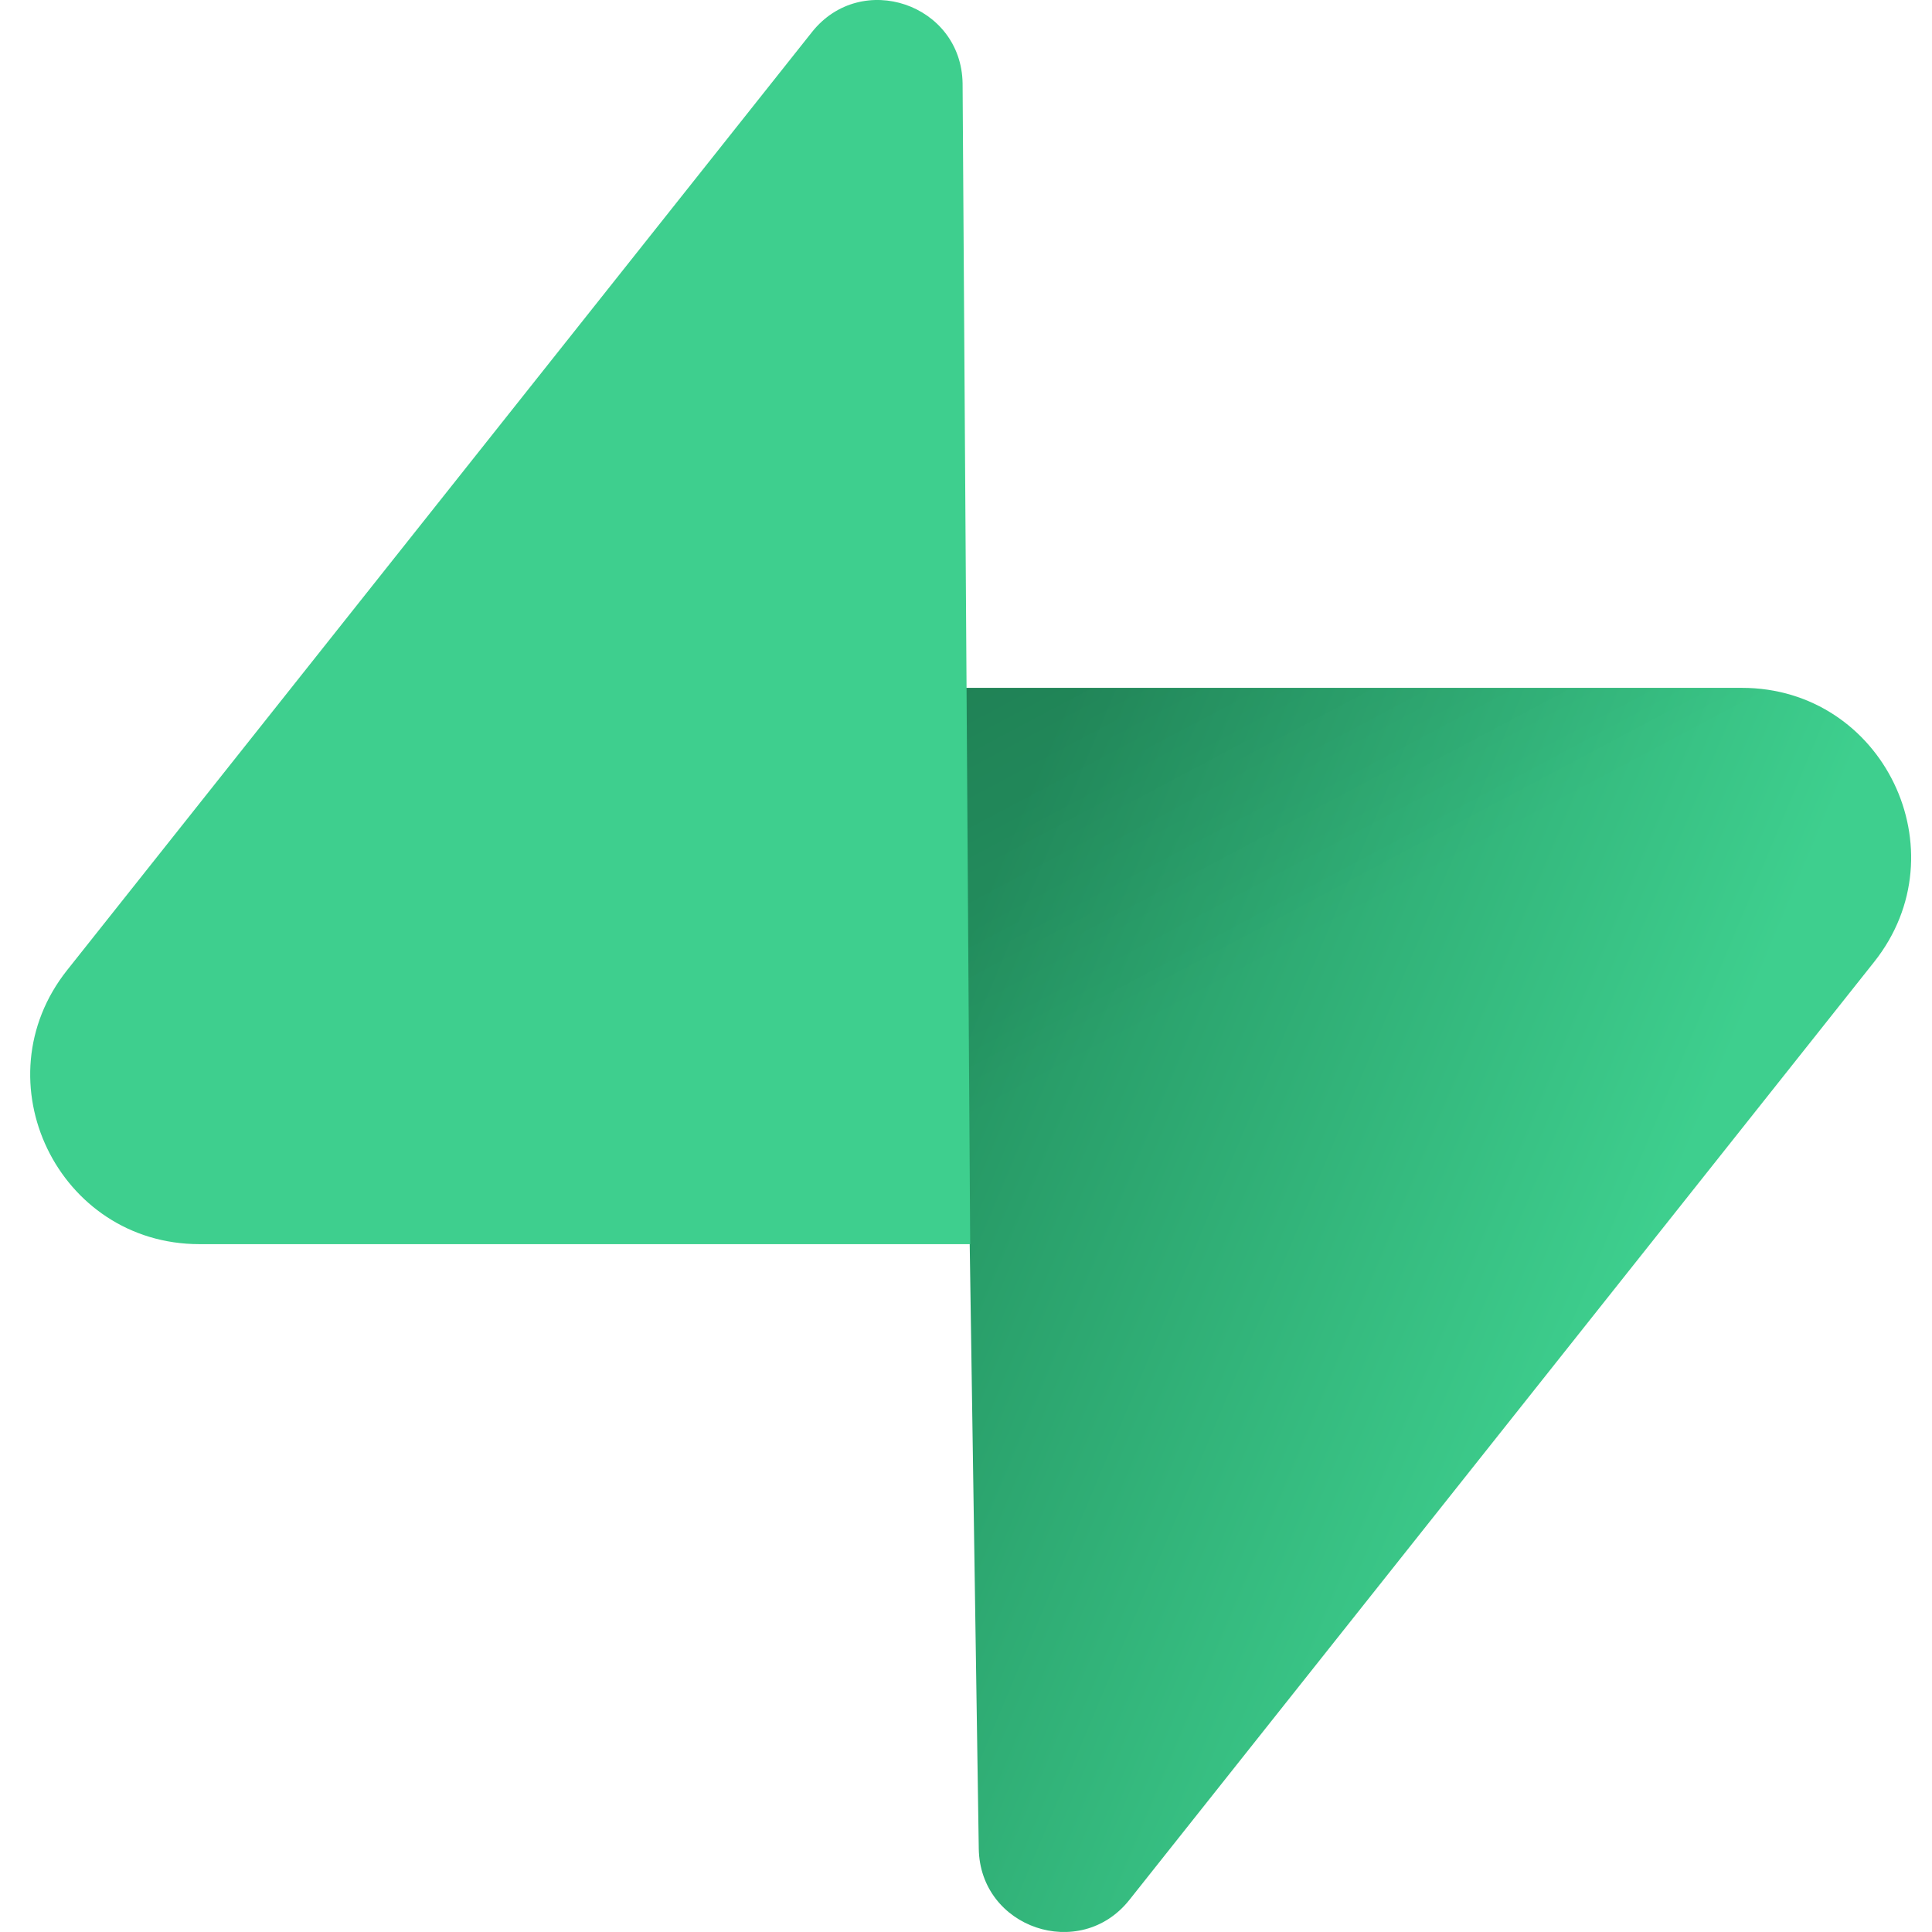
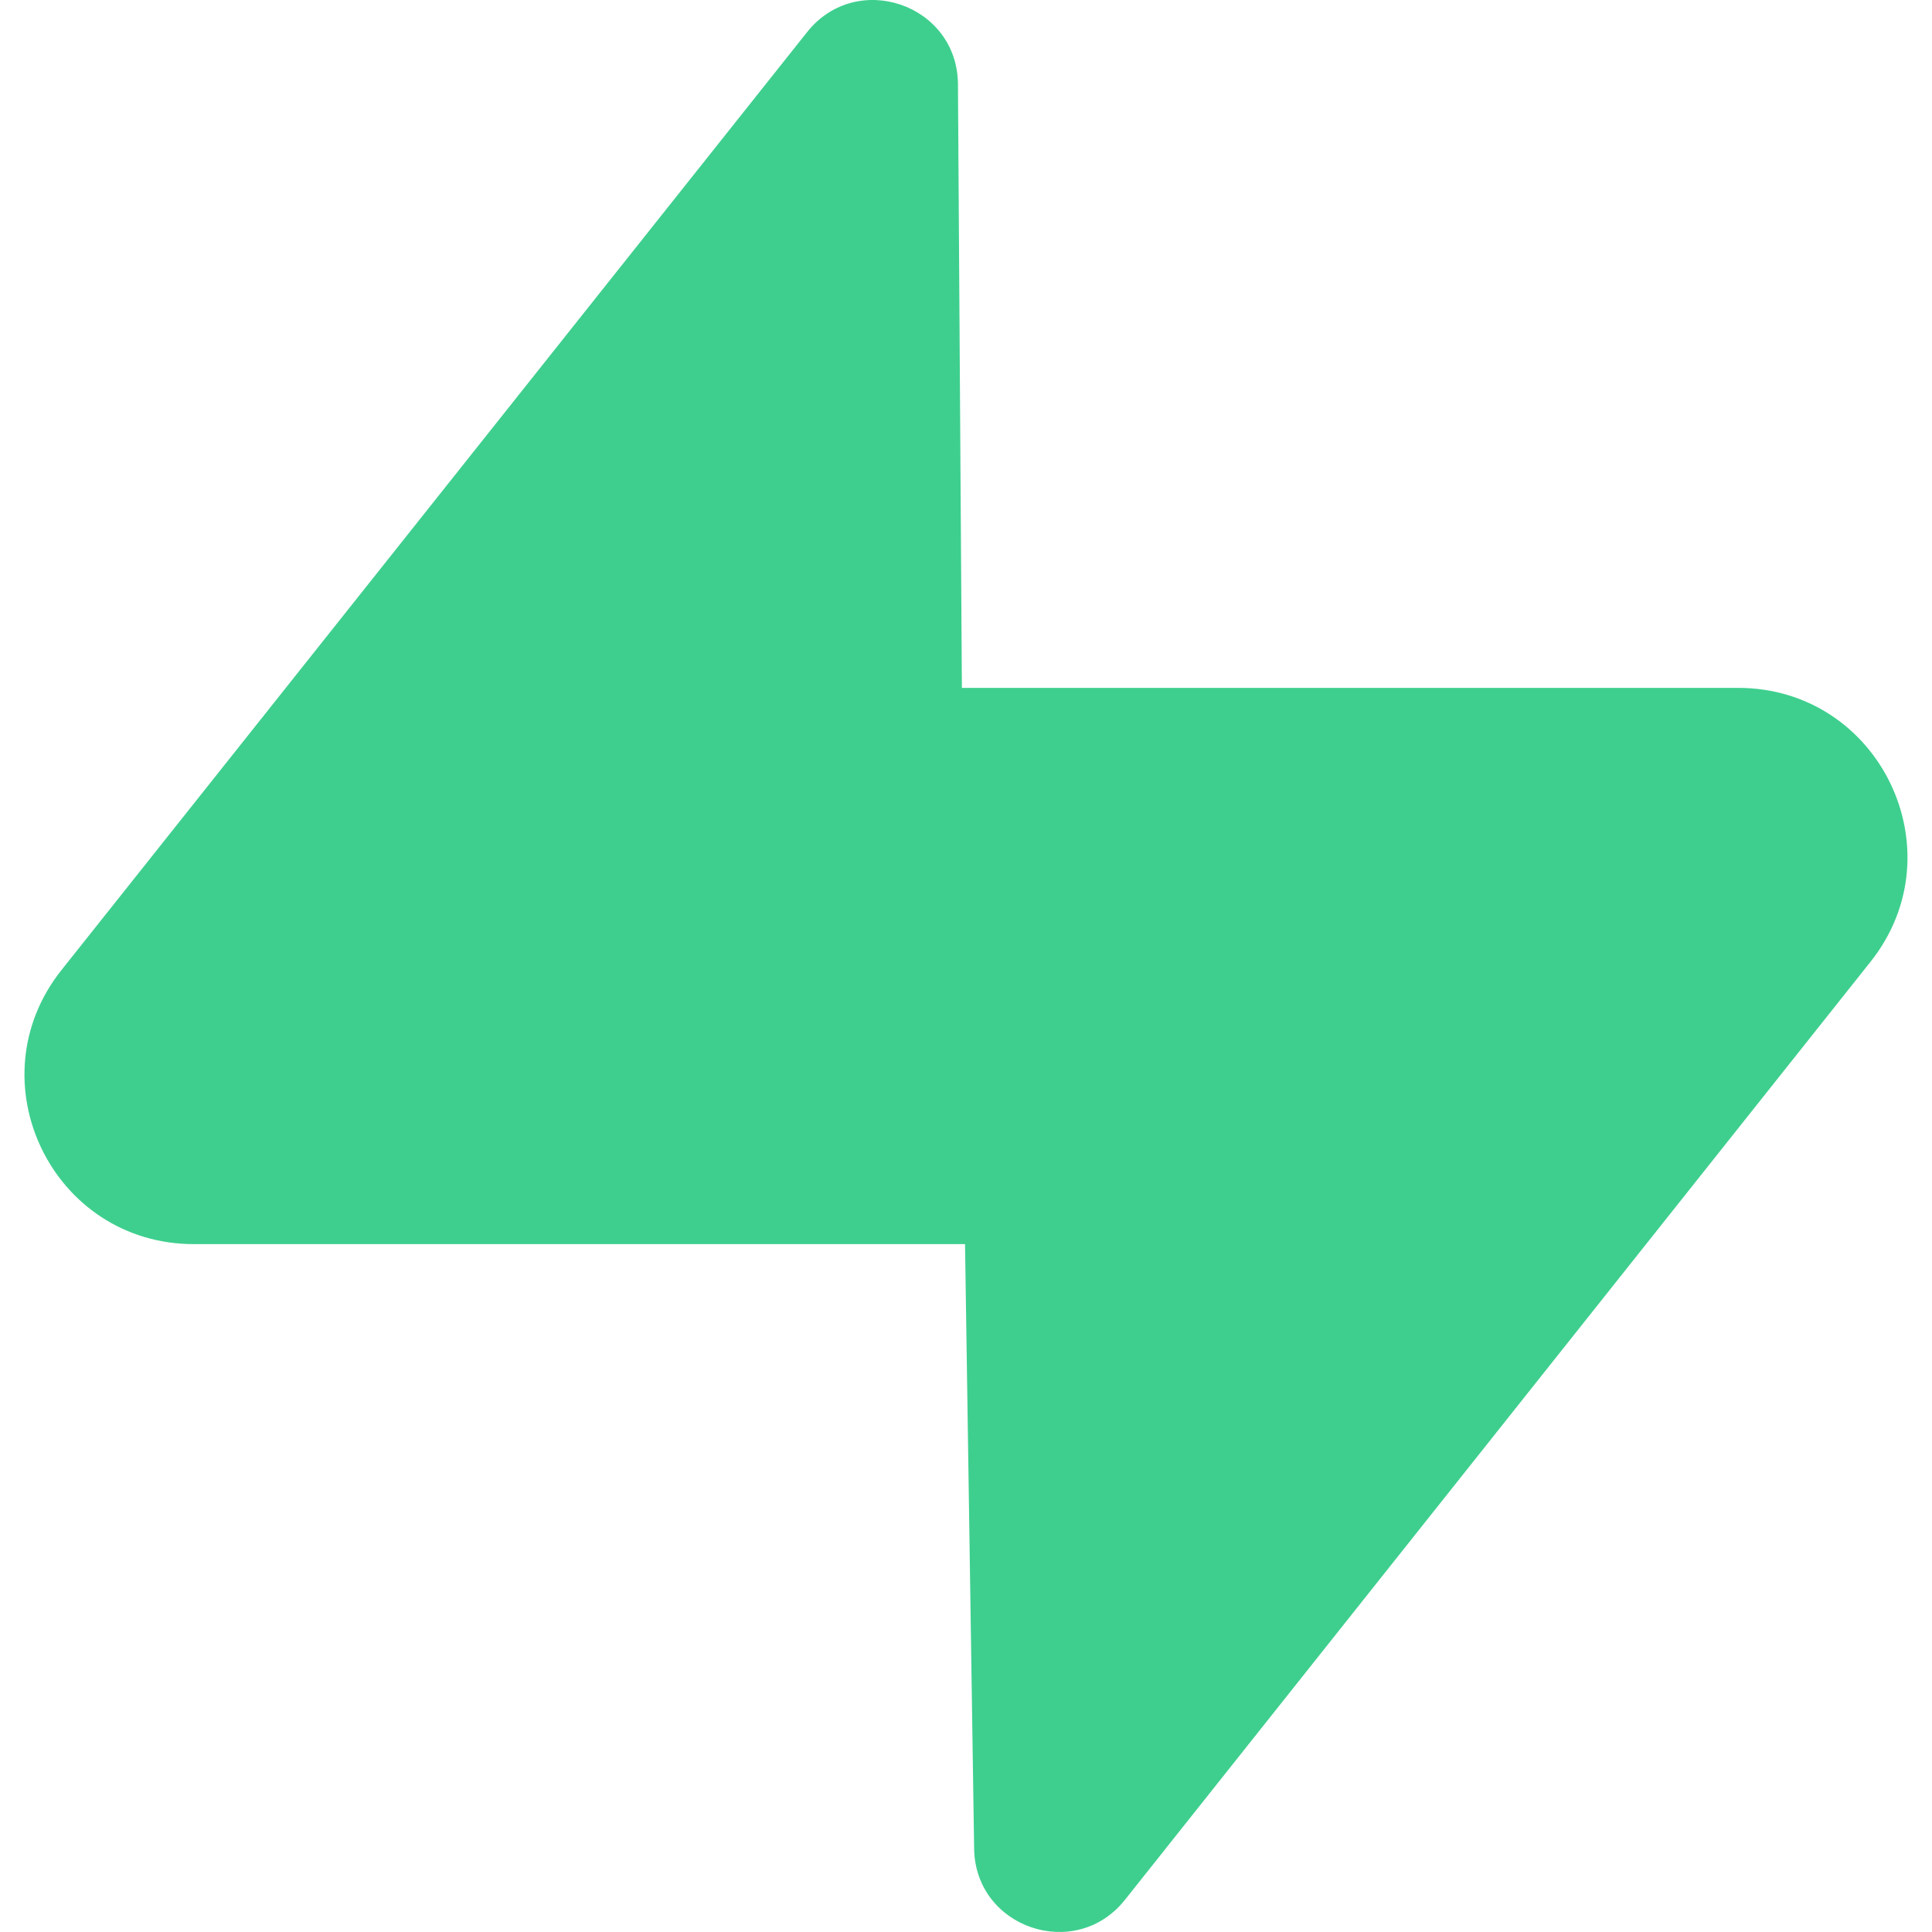
- <svg xmlns="http://www.w3.org/2000/svg" width="64" height="64" viewBox="0 0 64 64" version="1.1" id="svg20" style="fill:none">
-   <path d="m 37.412,62.937 c -1.635,2.059 -4.95,0.931 -4.989,-1.698 L 31.847,22.786 h 25.855 c 4.683,0 7.295,5.409 4.383,9.077 z" id="path2" style="fill:url(#paint0_linear);stroke-width:0.572" />
-   <path d="m 37.412,62.937 c -1.635,2.059 -4.95,0.931 -4.989,-1.698 L 31.847,22.786 h 25.855 c 4.683,0 7.295,5.409 4.383,9.077 z" id="path4" style="fill:url(#paint1_linear);fill-opacity:0.2;stroke-width:0.572" />
-   <path d="m 26.897,1.063 c 1.635,-2.059 4.95,-0.931 4.99,1.698 L 32.139,41.214 H 6.607 c -4.683,0 -7.295,-5.409 -4.383,-9.077 z" id="path6" style="fill:#3ecf8e;stroke-width:0.572" />
-   <defs id="defs18">
-     <linearGradient id="paint0_linear" x1="53.974" y1="54.974" x2="94.163" y2="71.829" gradientUnits="userSpaceOnUse" gradientTransform="matrix(0.5717731,0,0,0.5717733,0.9859008,-0.1207499)">
-       <stop stop-color="#249361" id="stop8" />
-       <stop offset="1" stop-color="#3ECF8E" id="stop10" />
-     </linearGradient>
-     <linearGradient id="paint1_linear" x1="36.156" y1="30.578" x2="54.484" y2="65.081" gradientUnits="userSpaceOnUse" gradientTransform="matrix(0.5717731,0,0,0.5717733,0.9859008,-0.1207499)">
-       <stop id="stop13" />
-       <stop offset="1" stop-opacity="0" id="stop15" />
-     </linearGradient>
-   </defs>
+ <svg xmlns="http://www.w3.org/2000/svg" fill="#3ECF8E" role="img" viewBox="0 0 24 24">
+   <path d="M11.9 1.036c-.015-.986-1.26-1.41-1.874-.637L.764 12.05C-.33 13.427.65 15.455 2.409 15.455h9.579l.113 7.51c.014.985 1.259 1.408 1.873.636l9.262-11.653c1.093-1.375.113-3.403-1.645-3.403h-9.642z" />
</svg>
